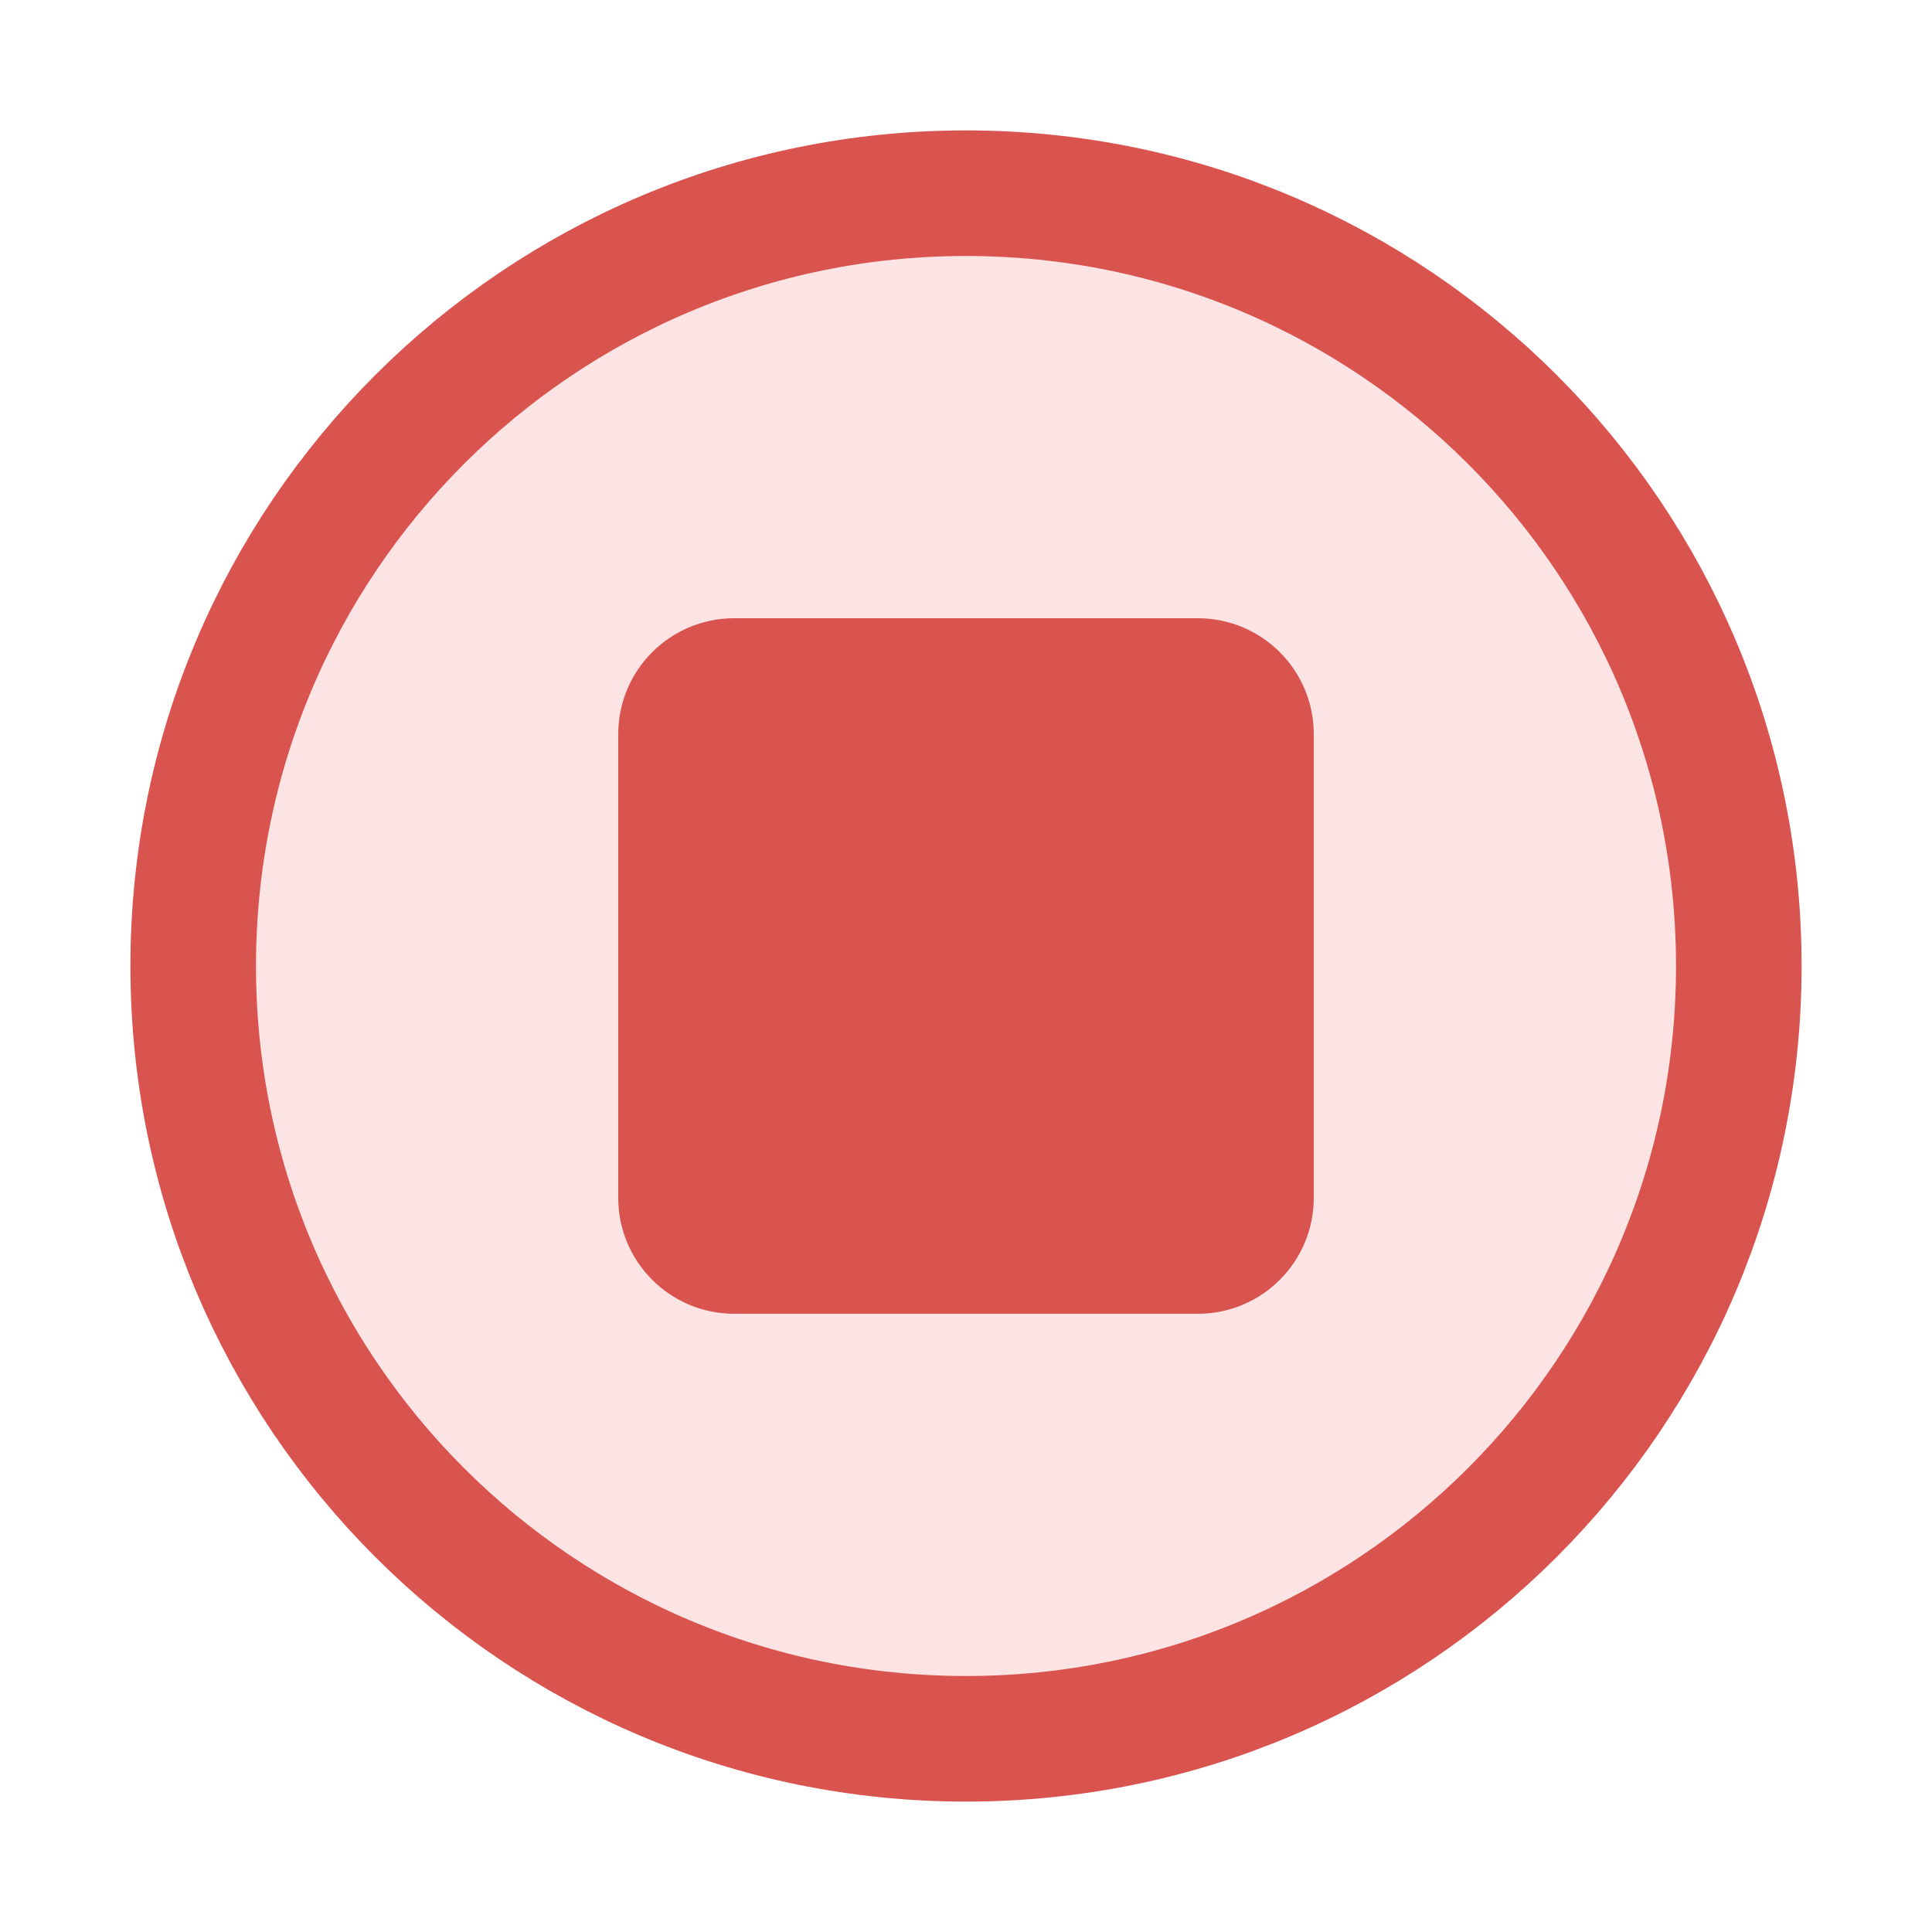
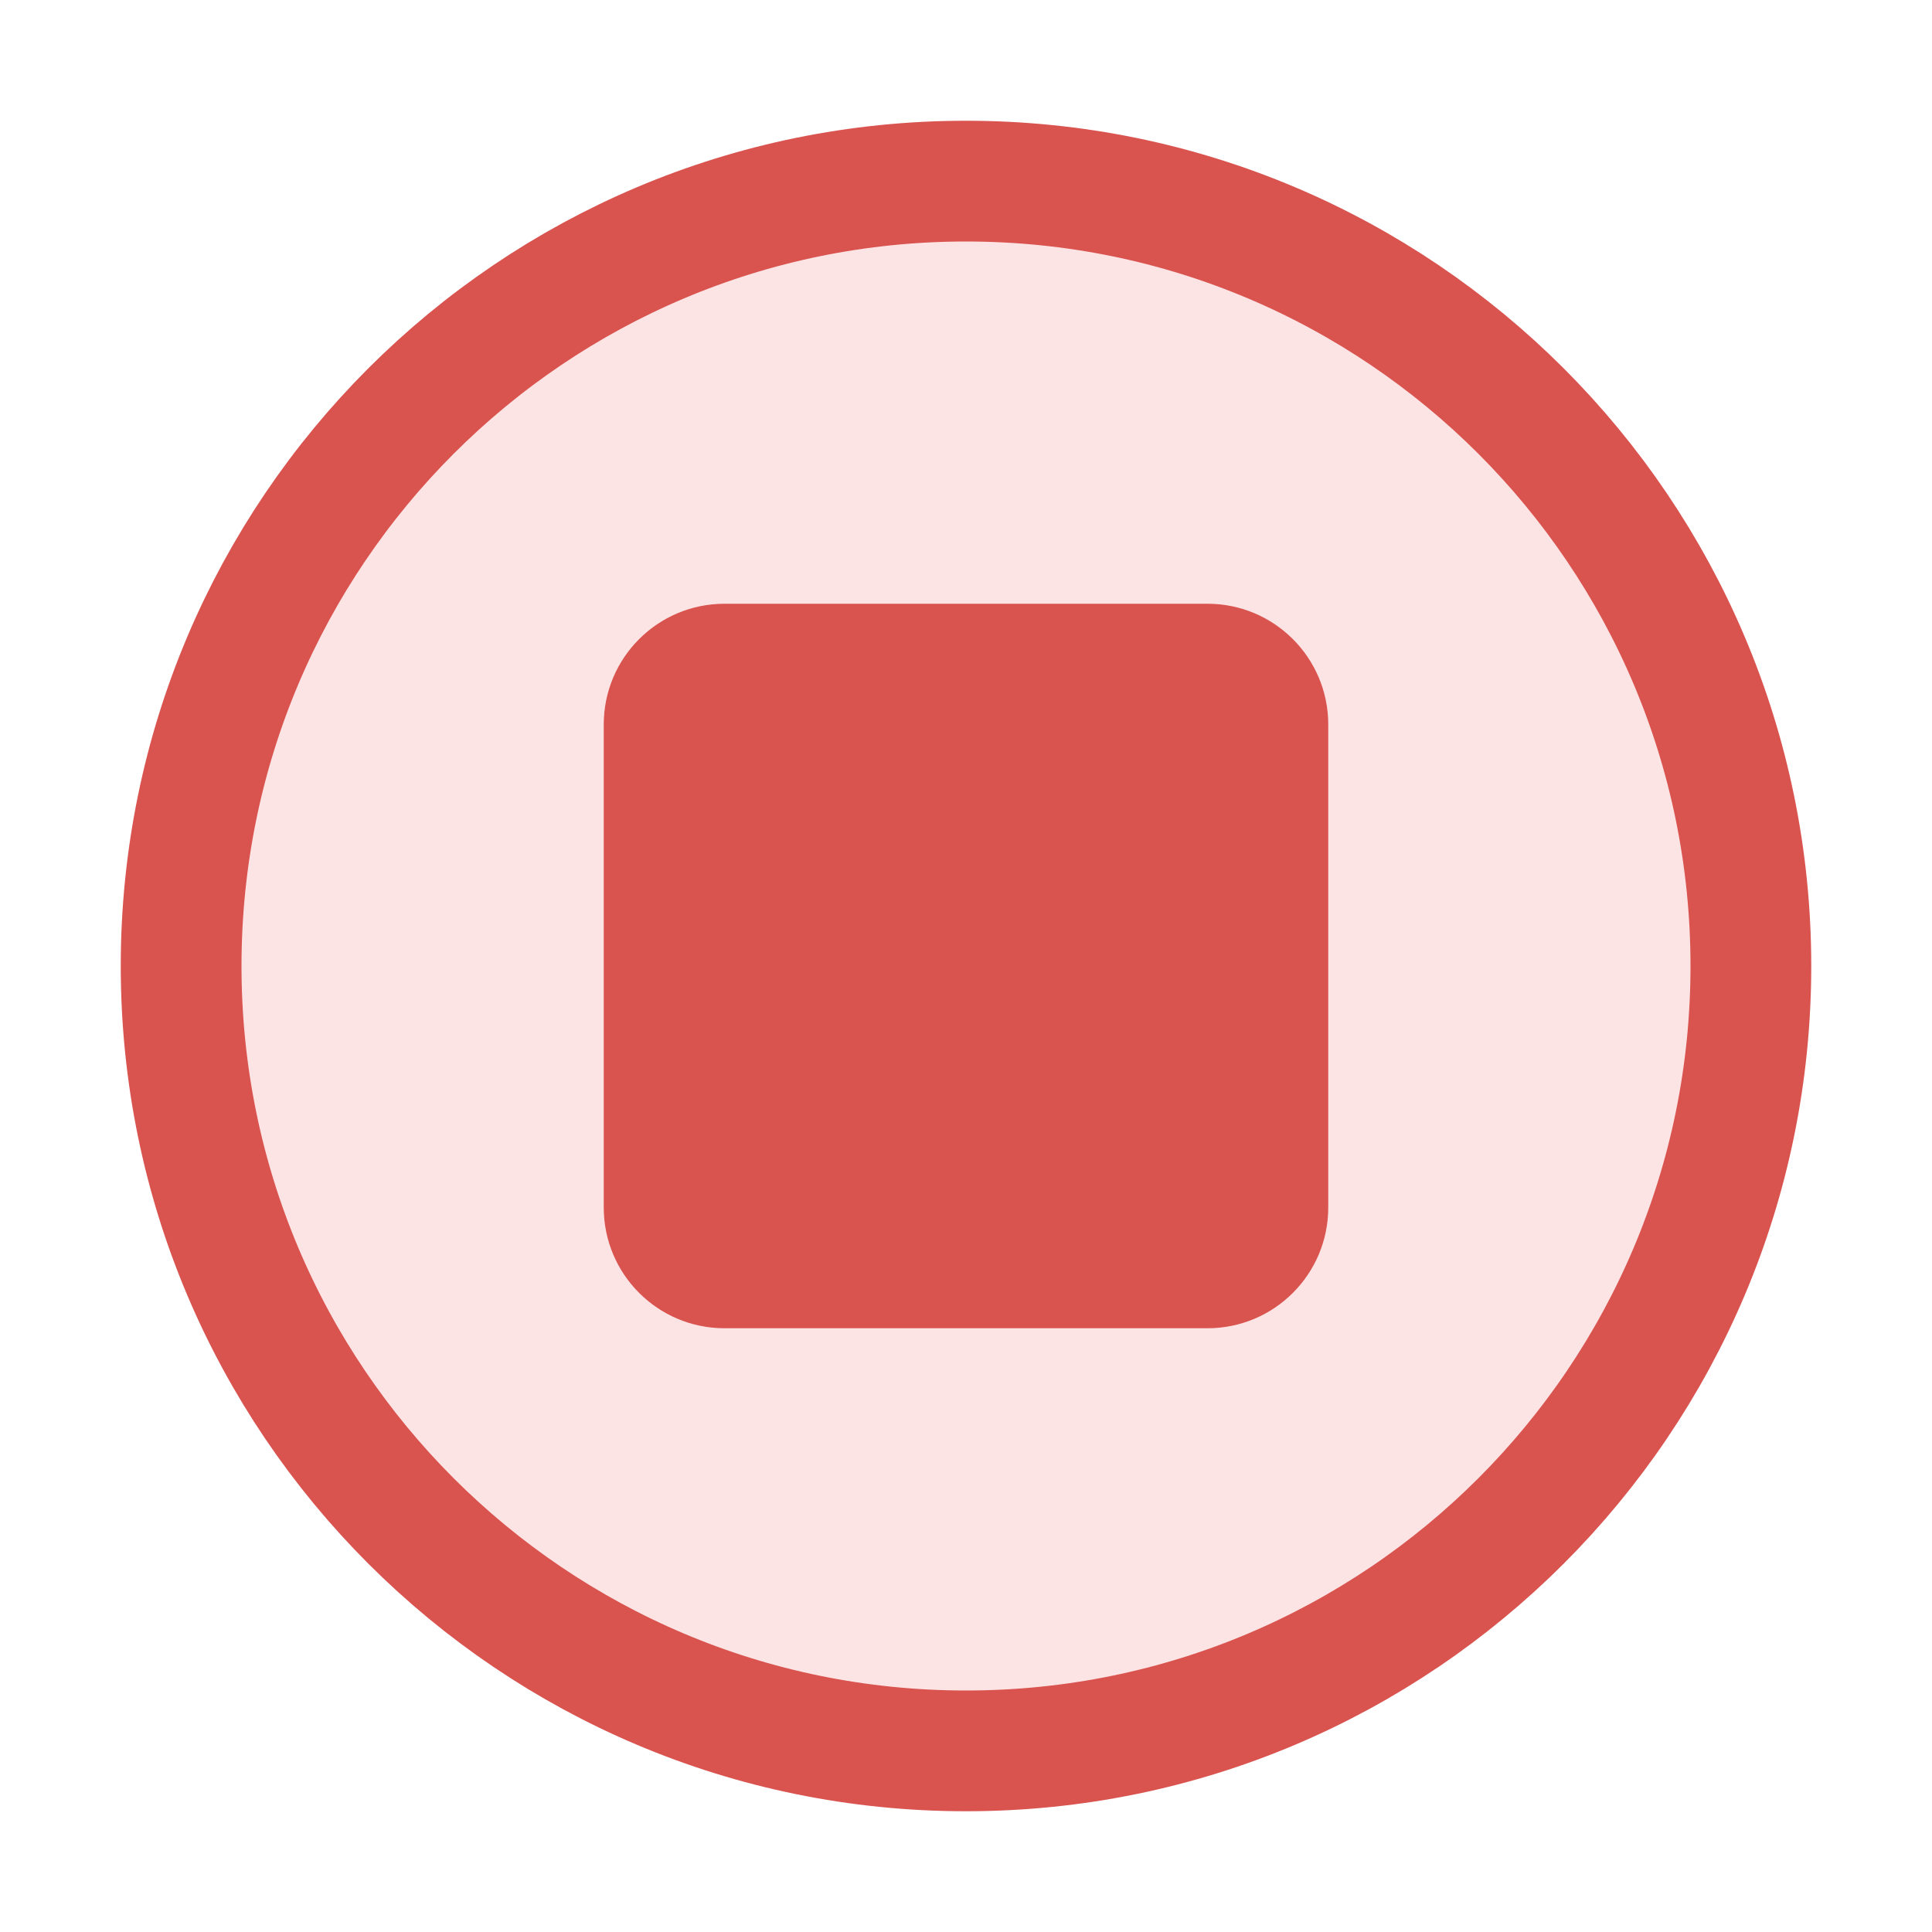
- <svg xmlns="http://www.w3.org/2000/svg" width="20" height="20" viewBox="0 0 20 20">
-   <circle cx="10" cy="10" r="8" fill="#FDE4E4" stroke="#D9534F" stroke-width="1.3" />
-   <rect x="6.4" y="6.4" width="7.2" height="7.2" rx="1.2" fill="#D9534F" />
+ <svg xmlns="http://www.w3.org/2000/svg" width="16" height="16" viewBox="0 0 16 16">
+   <circle cx="8" cy="8" r="6.5" fill="#FDE4E4" stroke="#D9534F" stroke-width="1" />
+   <rect x="5" y="5" width="6" height="6" rx="1" fill="#D9534F" />
</svg>
